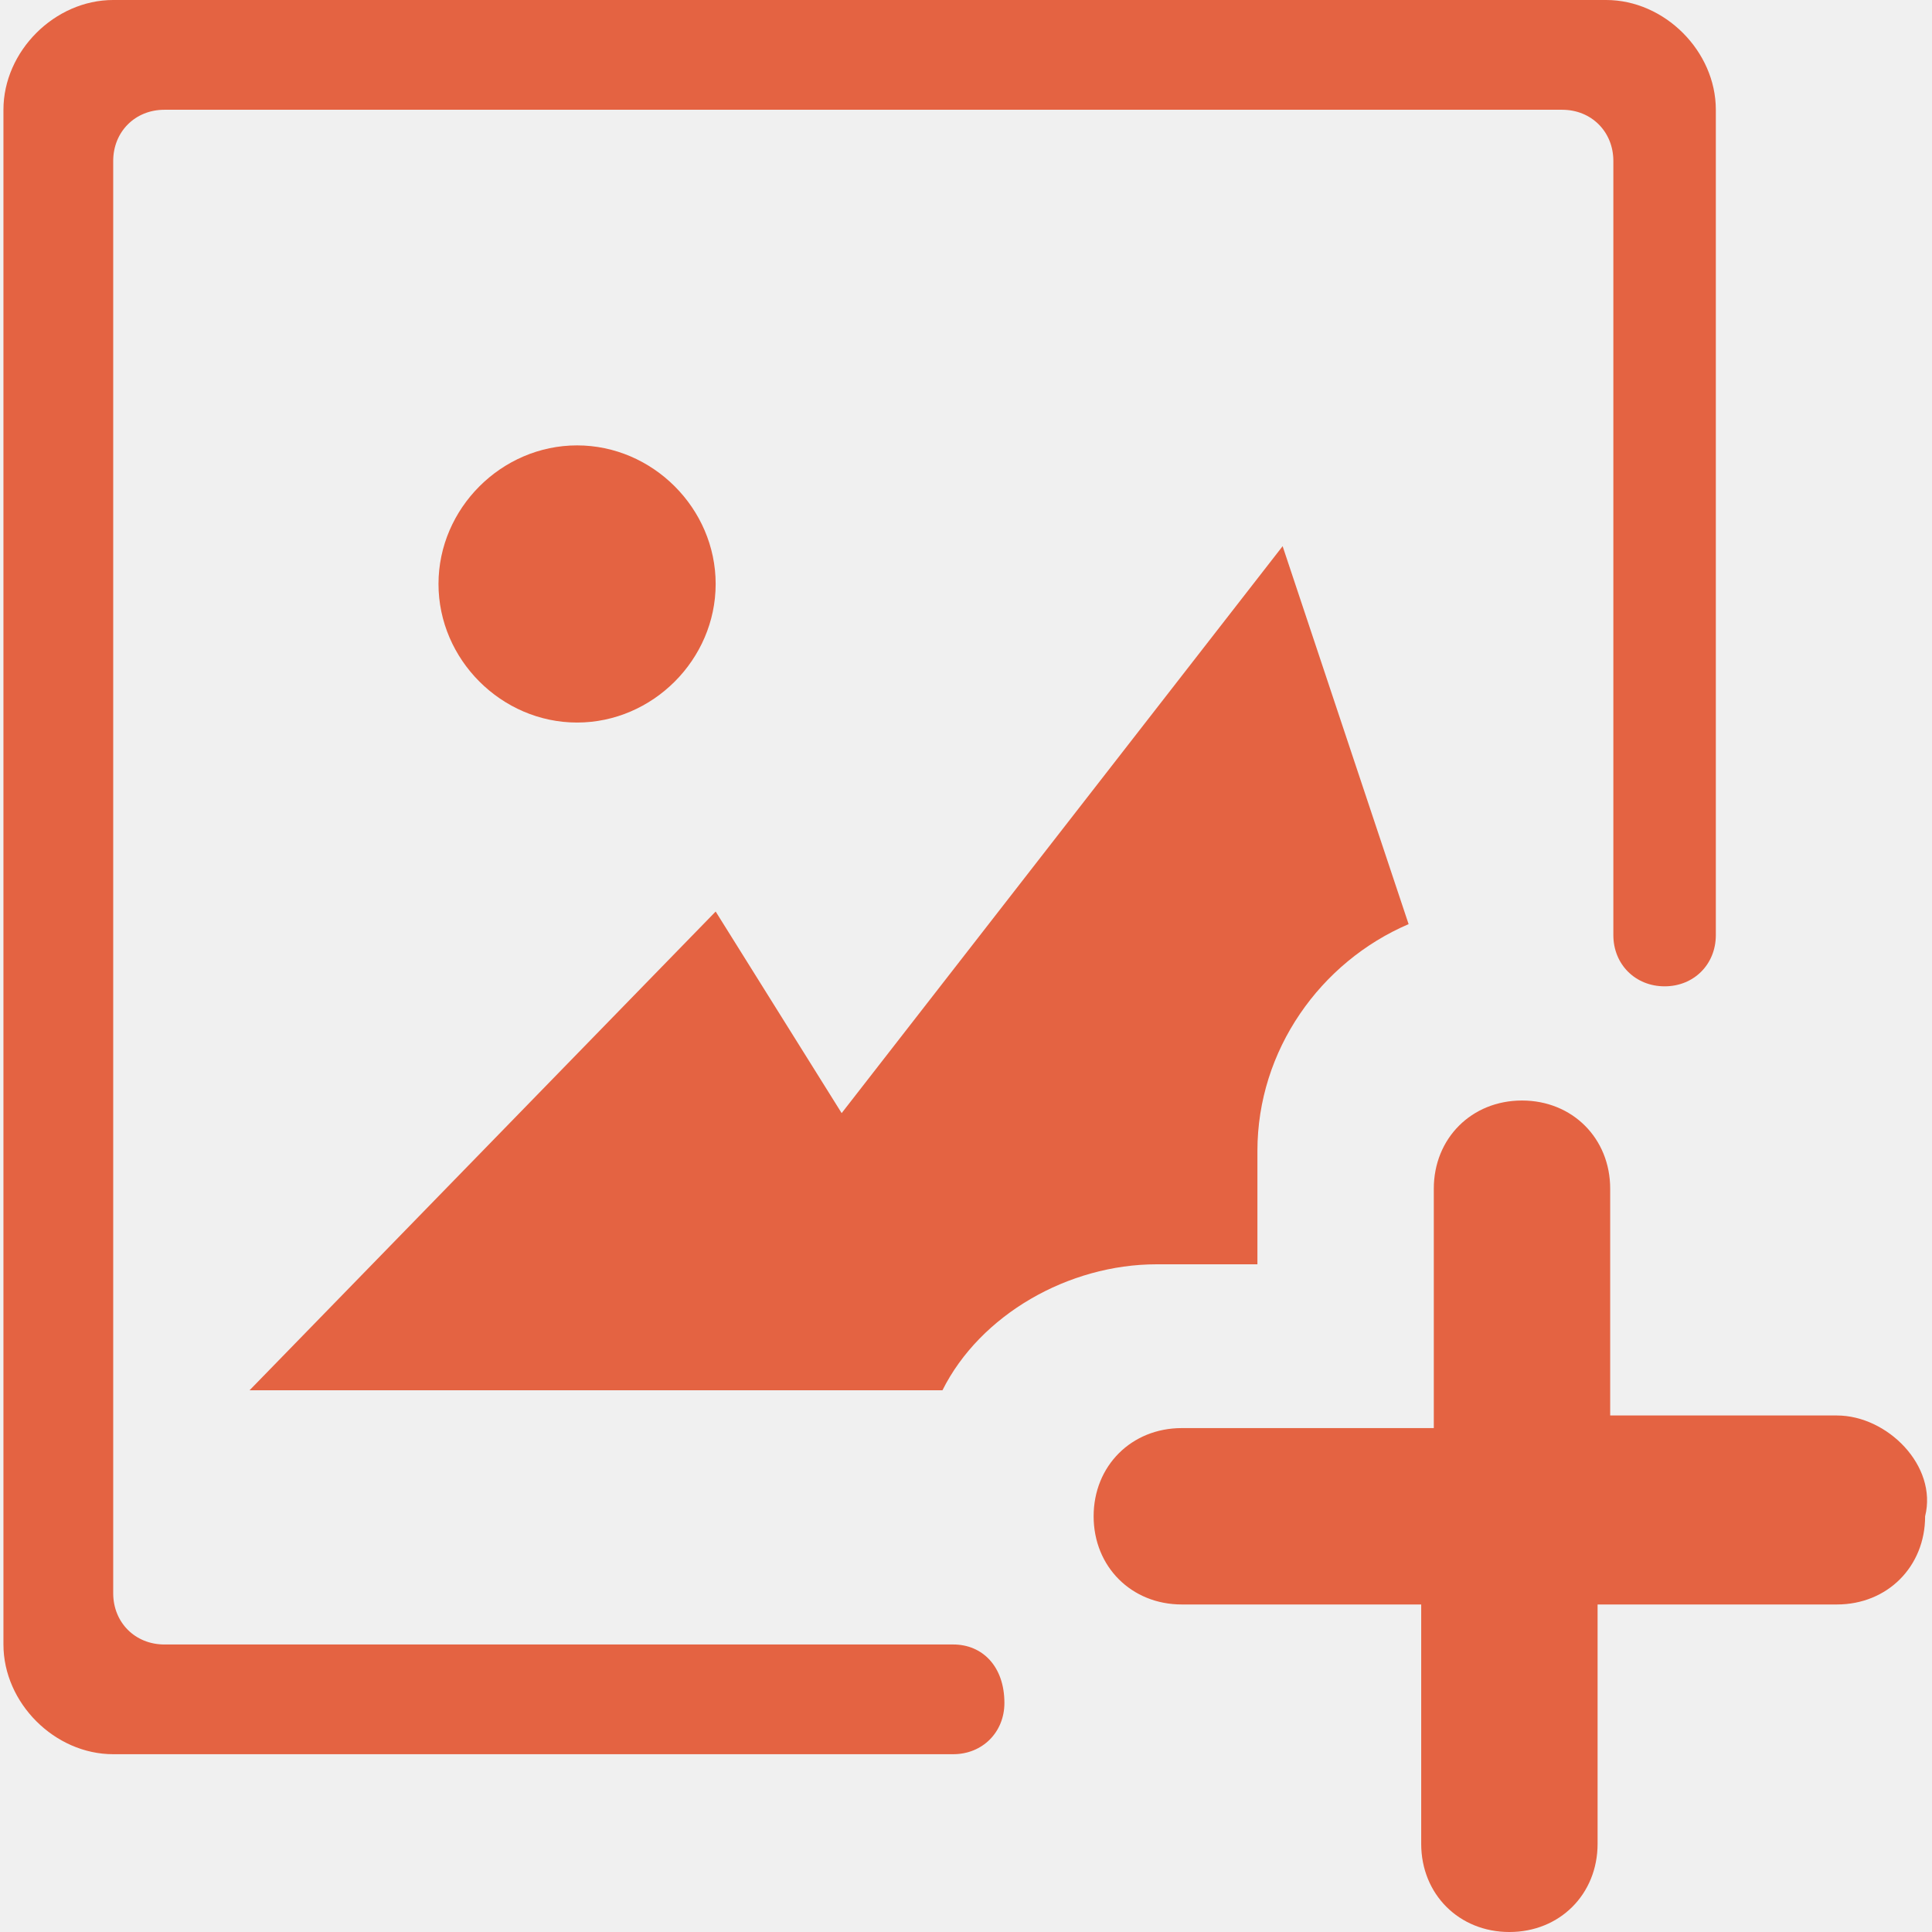
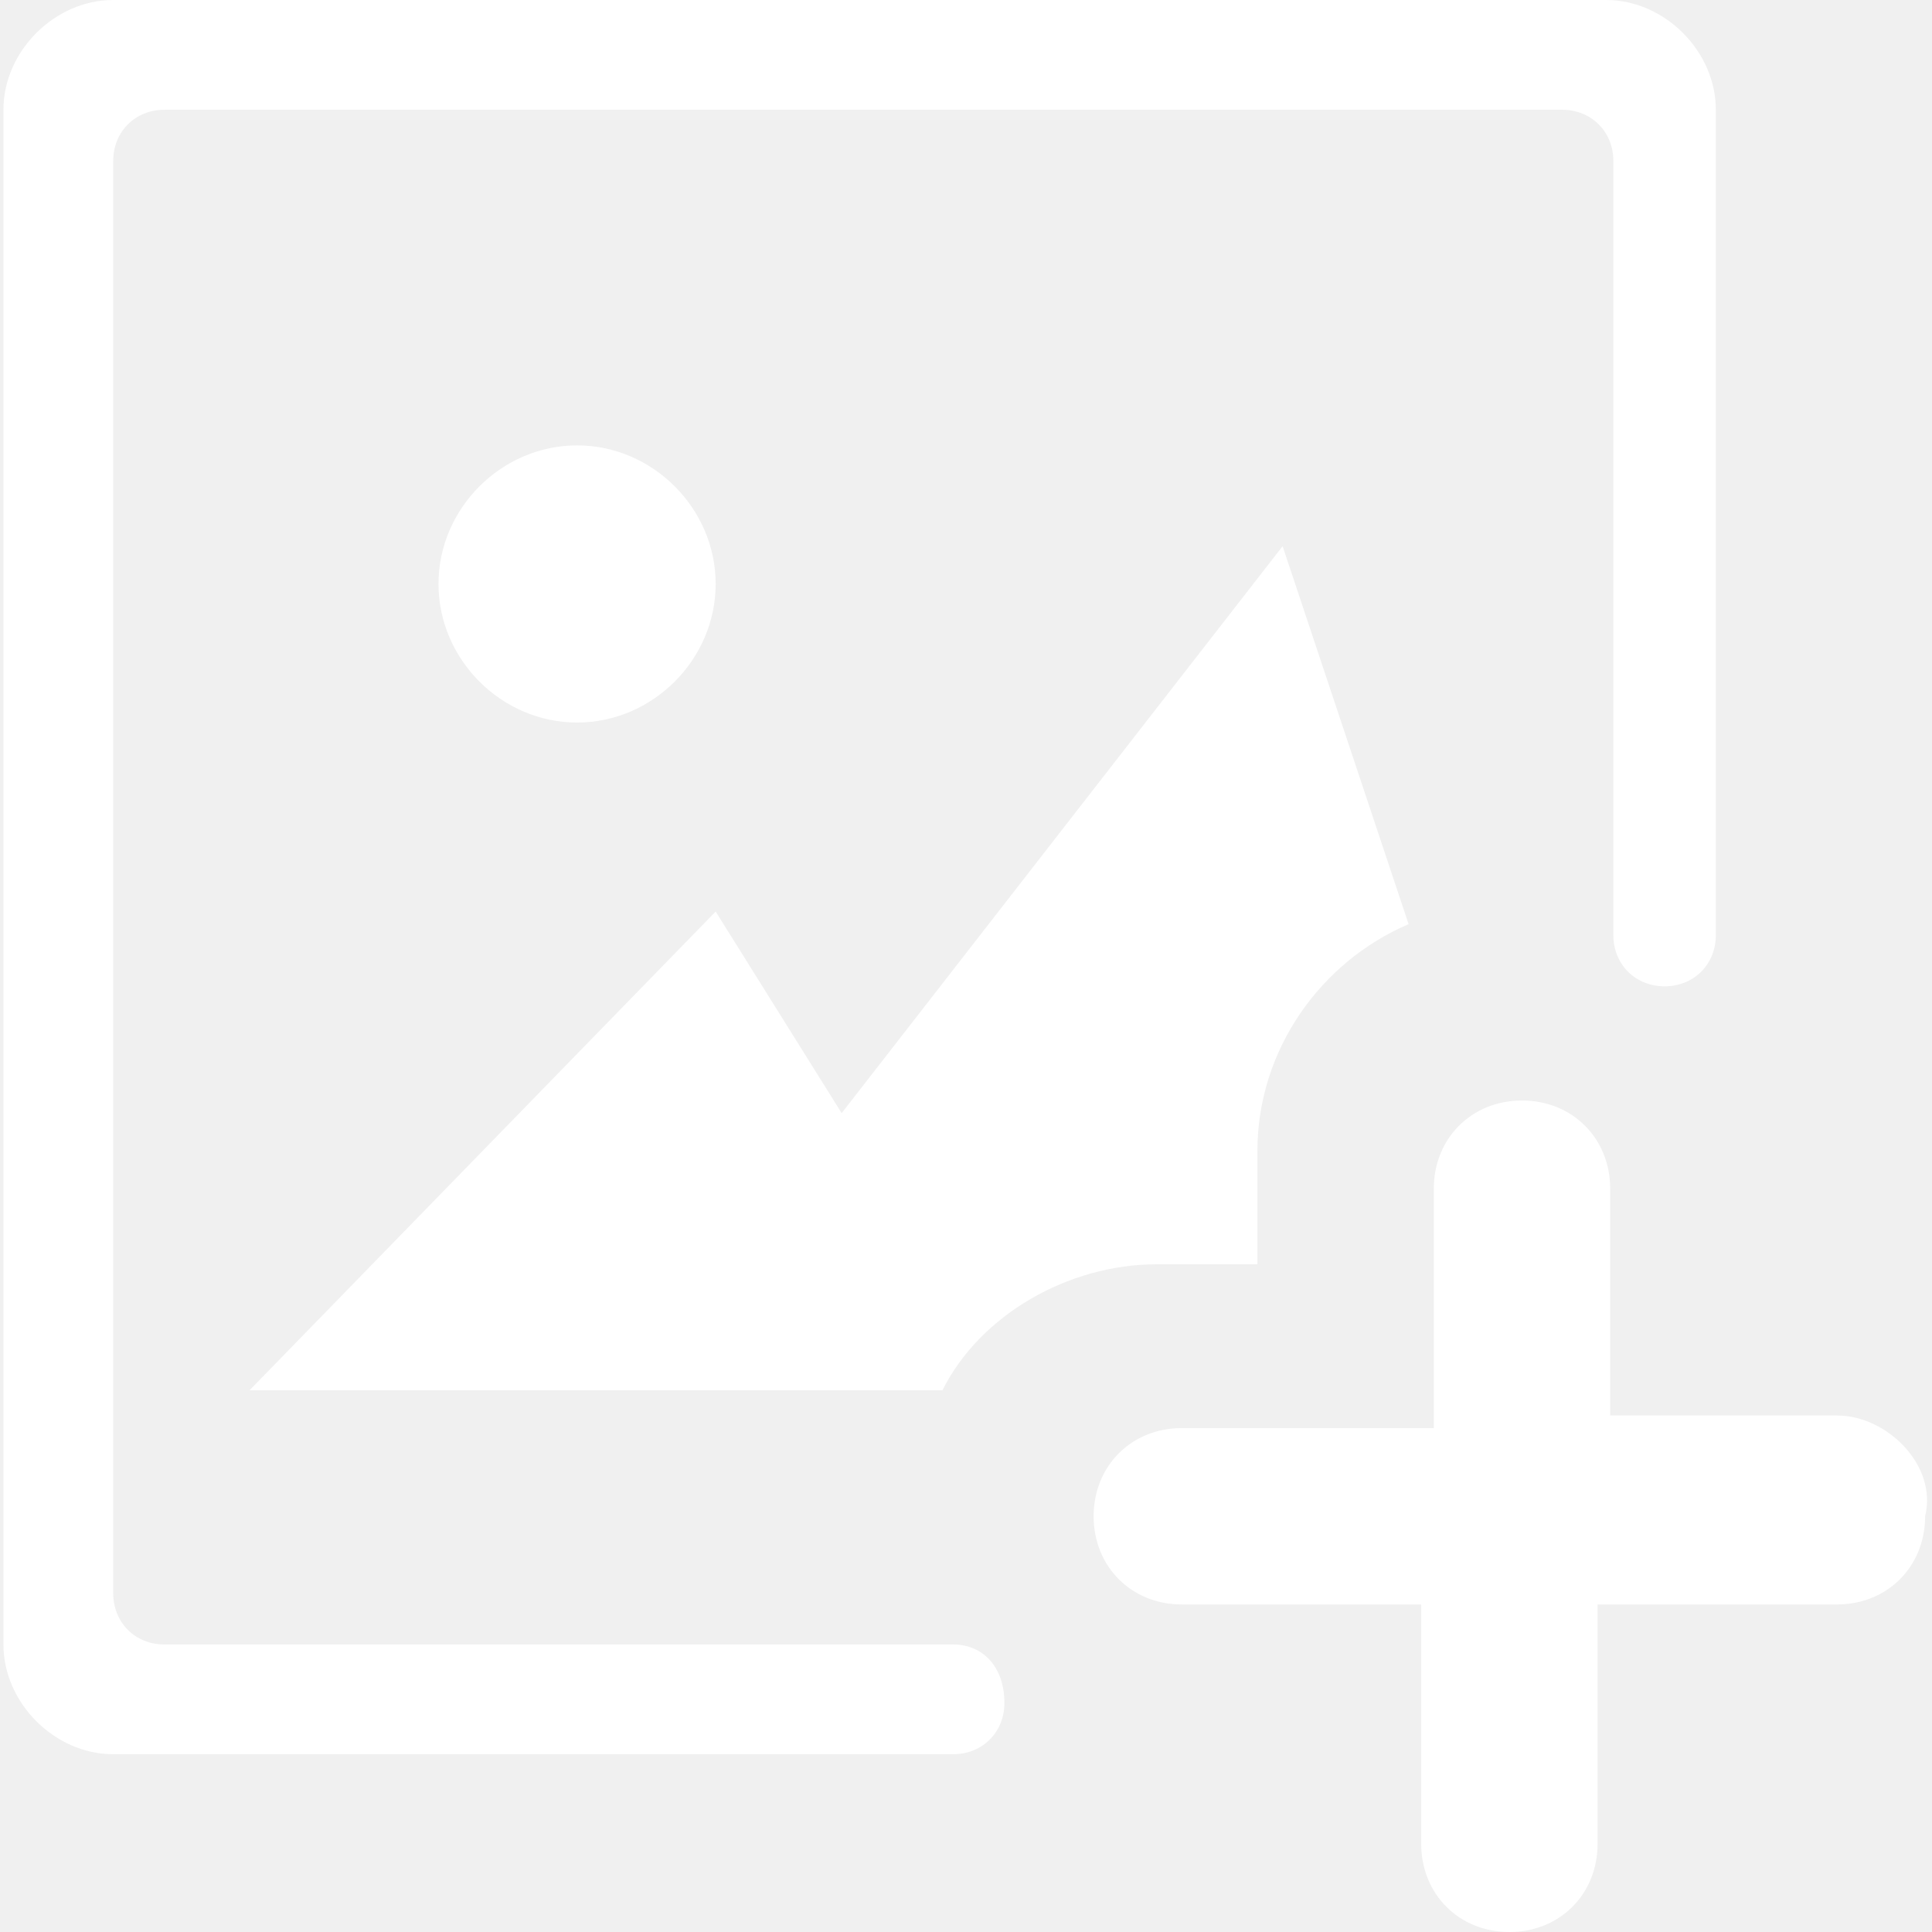
<svg xmlns="http://www.w3.org/2000/svg" t="1715234815334" class="icon" viewBox="0 0 1024 1024" version="1.1" p-id="2234" width="72" height="72">
-   <path d="M973.61 750.237 853.432 750.237 853.432 630.04c0-26.71-20.033-46.744-46.744-46.744s-46.744 20.034-46.744 46.744l0 126.875L626.391 756.915c-26.71 0-46.744 20.033-46.744 46.744s20.033 46.744 46.744 46.744l126.875 0 0 126.855c0 26.71 20.033 46.744 46.744 46.744 26.71 0 46.744-20.034 46.744-46.744L846.754 850.403 973.61 850.403c26.712 0 46.744-20.032 46.744-46.744C1027.032 776.949 1000.322 750.237 973.61 750.237L973.61 750.237 973.61 750.237zM505.222 871.61 505.222 871.61 87.138 871.61c-15.501 0-27.136-11.634-27.136-27.176l0-759.112c0-15.512 11.635-27.146 27.136-27.146l740.858 0c15.48 0 27.116 11.635 27.116 27.146l0 410.313 0 0 0 0c0 15.501 11.656 27.137 27.177 27.137 15.5 0 27.136-11.636 27.136-27.137l0 0 0 0L909.425 58.177c0-31.031-27.136-58.178-58.177-58.178L60.001-0.001C28.98-0.001 1.824 27.146 1.824 58.177l0 813.433c0 31.001 27.156 58.157 58.177 58.157l445.221 0 0 0c15.5 0 27.136-11.656 27.136-27.156C532.356 883.224 520.721 871.61 505.222 871.61L505.222 871.61 505.222 871.61zM499.514 736.882c20.033-40.066 66.777-66.777 113.521-66.777l53.421 0 0-60.098c0-53.422 33.39-100.166 80.133-120.198l0 0 0 0-66.776-200.32-233.718 300.486-66.777-106.843L132.262 736.882 499.514 736.882 499.514 736.882 499.514 736.882zM379.316 309.51c0-40.055-33.389-73.444-73.453-73.444s-73.454 33.39-73.454 73.444c0 40.067 33.389 73.454 73.454 73.454S379.316 349.577 379.316 309.51L379.316 309.51 379.316 309.51z" fill="#E46342" p-id="2235" />
+   <path d="M973.61 750.237 853.432 750.237 853.432 630.04c0-26.71-20.033-46.744-46.744-46.744s-46.744 20.034-46.744 46.744l0 126.875L626.391 756.915c-26.71 0-46.744 20.033-46.744 46.744s20.033 46.744 46.744 46.744l126.875 0 0 126.855c0 26.71 20.033 46.744 46.744 46.744 26.71 0 46.744-20.034 46.744-46.744L846.754 850.403 973.61 850.403c26.712 0 46.744-20.032 46.744-46.744C1027.032 776.949 1000.322 750.237 973.61 750.237L973.61 750.237 973.61 750.237zM505.222 871.61 505.222 871.61 87.138 871.61c-15.501 0-27.136-11.634-27.136-27.176l0-759.112c0-15.512 11.635-27.146 27.136-27.146l740.858 0c15.48 0 27.116 11.635 27.116 27.146l0 410.313 0 0 0 0c0 15.501 11.656 27.137 27.177 27.137 15.5 0 27.136-11.636 27.136-27.137l0 0 0 0L909.425 58.177c0-31.031-27.136-58.178-58.177-58.178L60.001-0.001C28.98-0.001 1.824 27.146 1.824 58.177l0 813.433c0 31.001 27.156 58.157 58.177 58.157l445.221 0 0 0c15.5 0 27.136-11.656 27.136-27.156C532.356 883.224 520.721 871.61 505.222 871.61L505.222 871.61 505.222 871.61zM499.514 736.882c20.033-40.066 66.777-66.777 113.521-66.777l53.421 0 0-60.098c0-53.422 33.39-100.166 80.133-120.198l0 0 0 0-66.776-200.32-233.718 300.486-66.777-106.843L132.262 736.882 499.514 736.882 499.514 736.882 499.514 736.882zM379.316 309.51c0-40.055-33.389-73.444-73.453-73.444s-73.454 33.39-73.454 73.444c0 40.067 33.389 73.454 73.454 73.454S379.316 349.577 379.316 309.51L379.316 309.51 379.316 309.51z" fill="#ffffff" p-id="2235" />
</svg>
